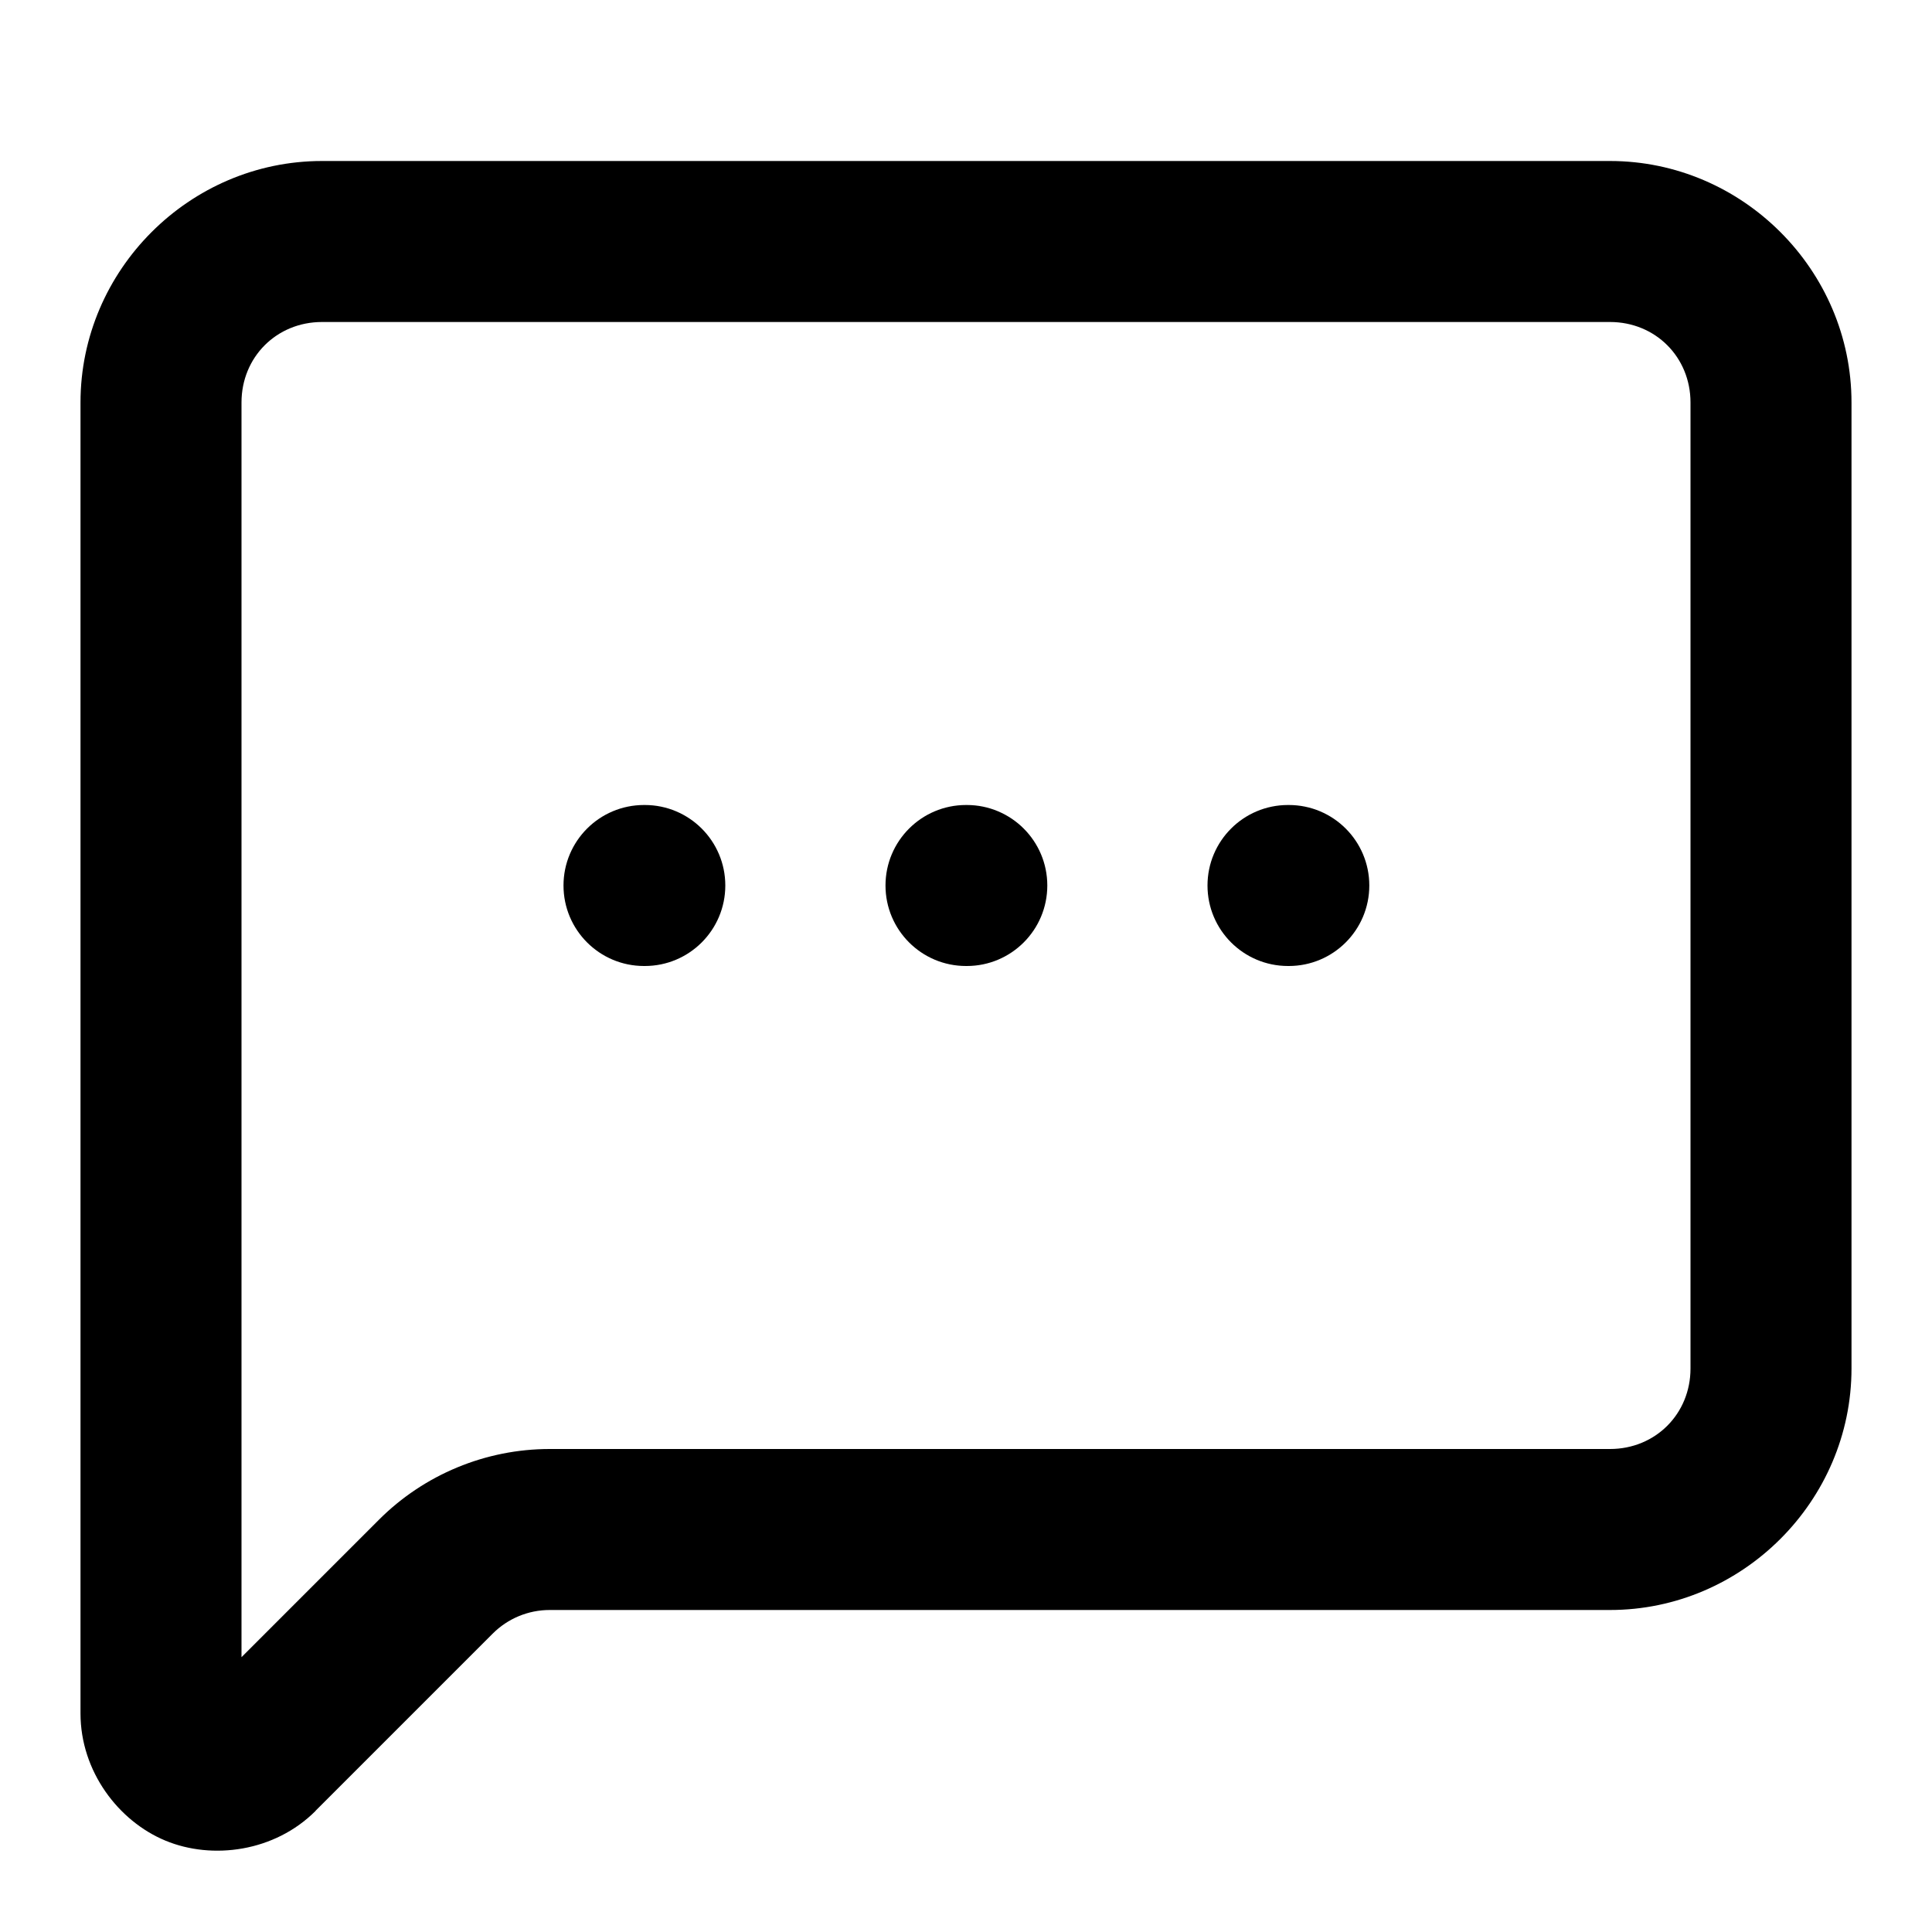
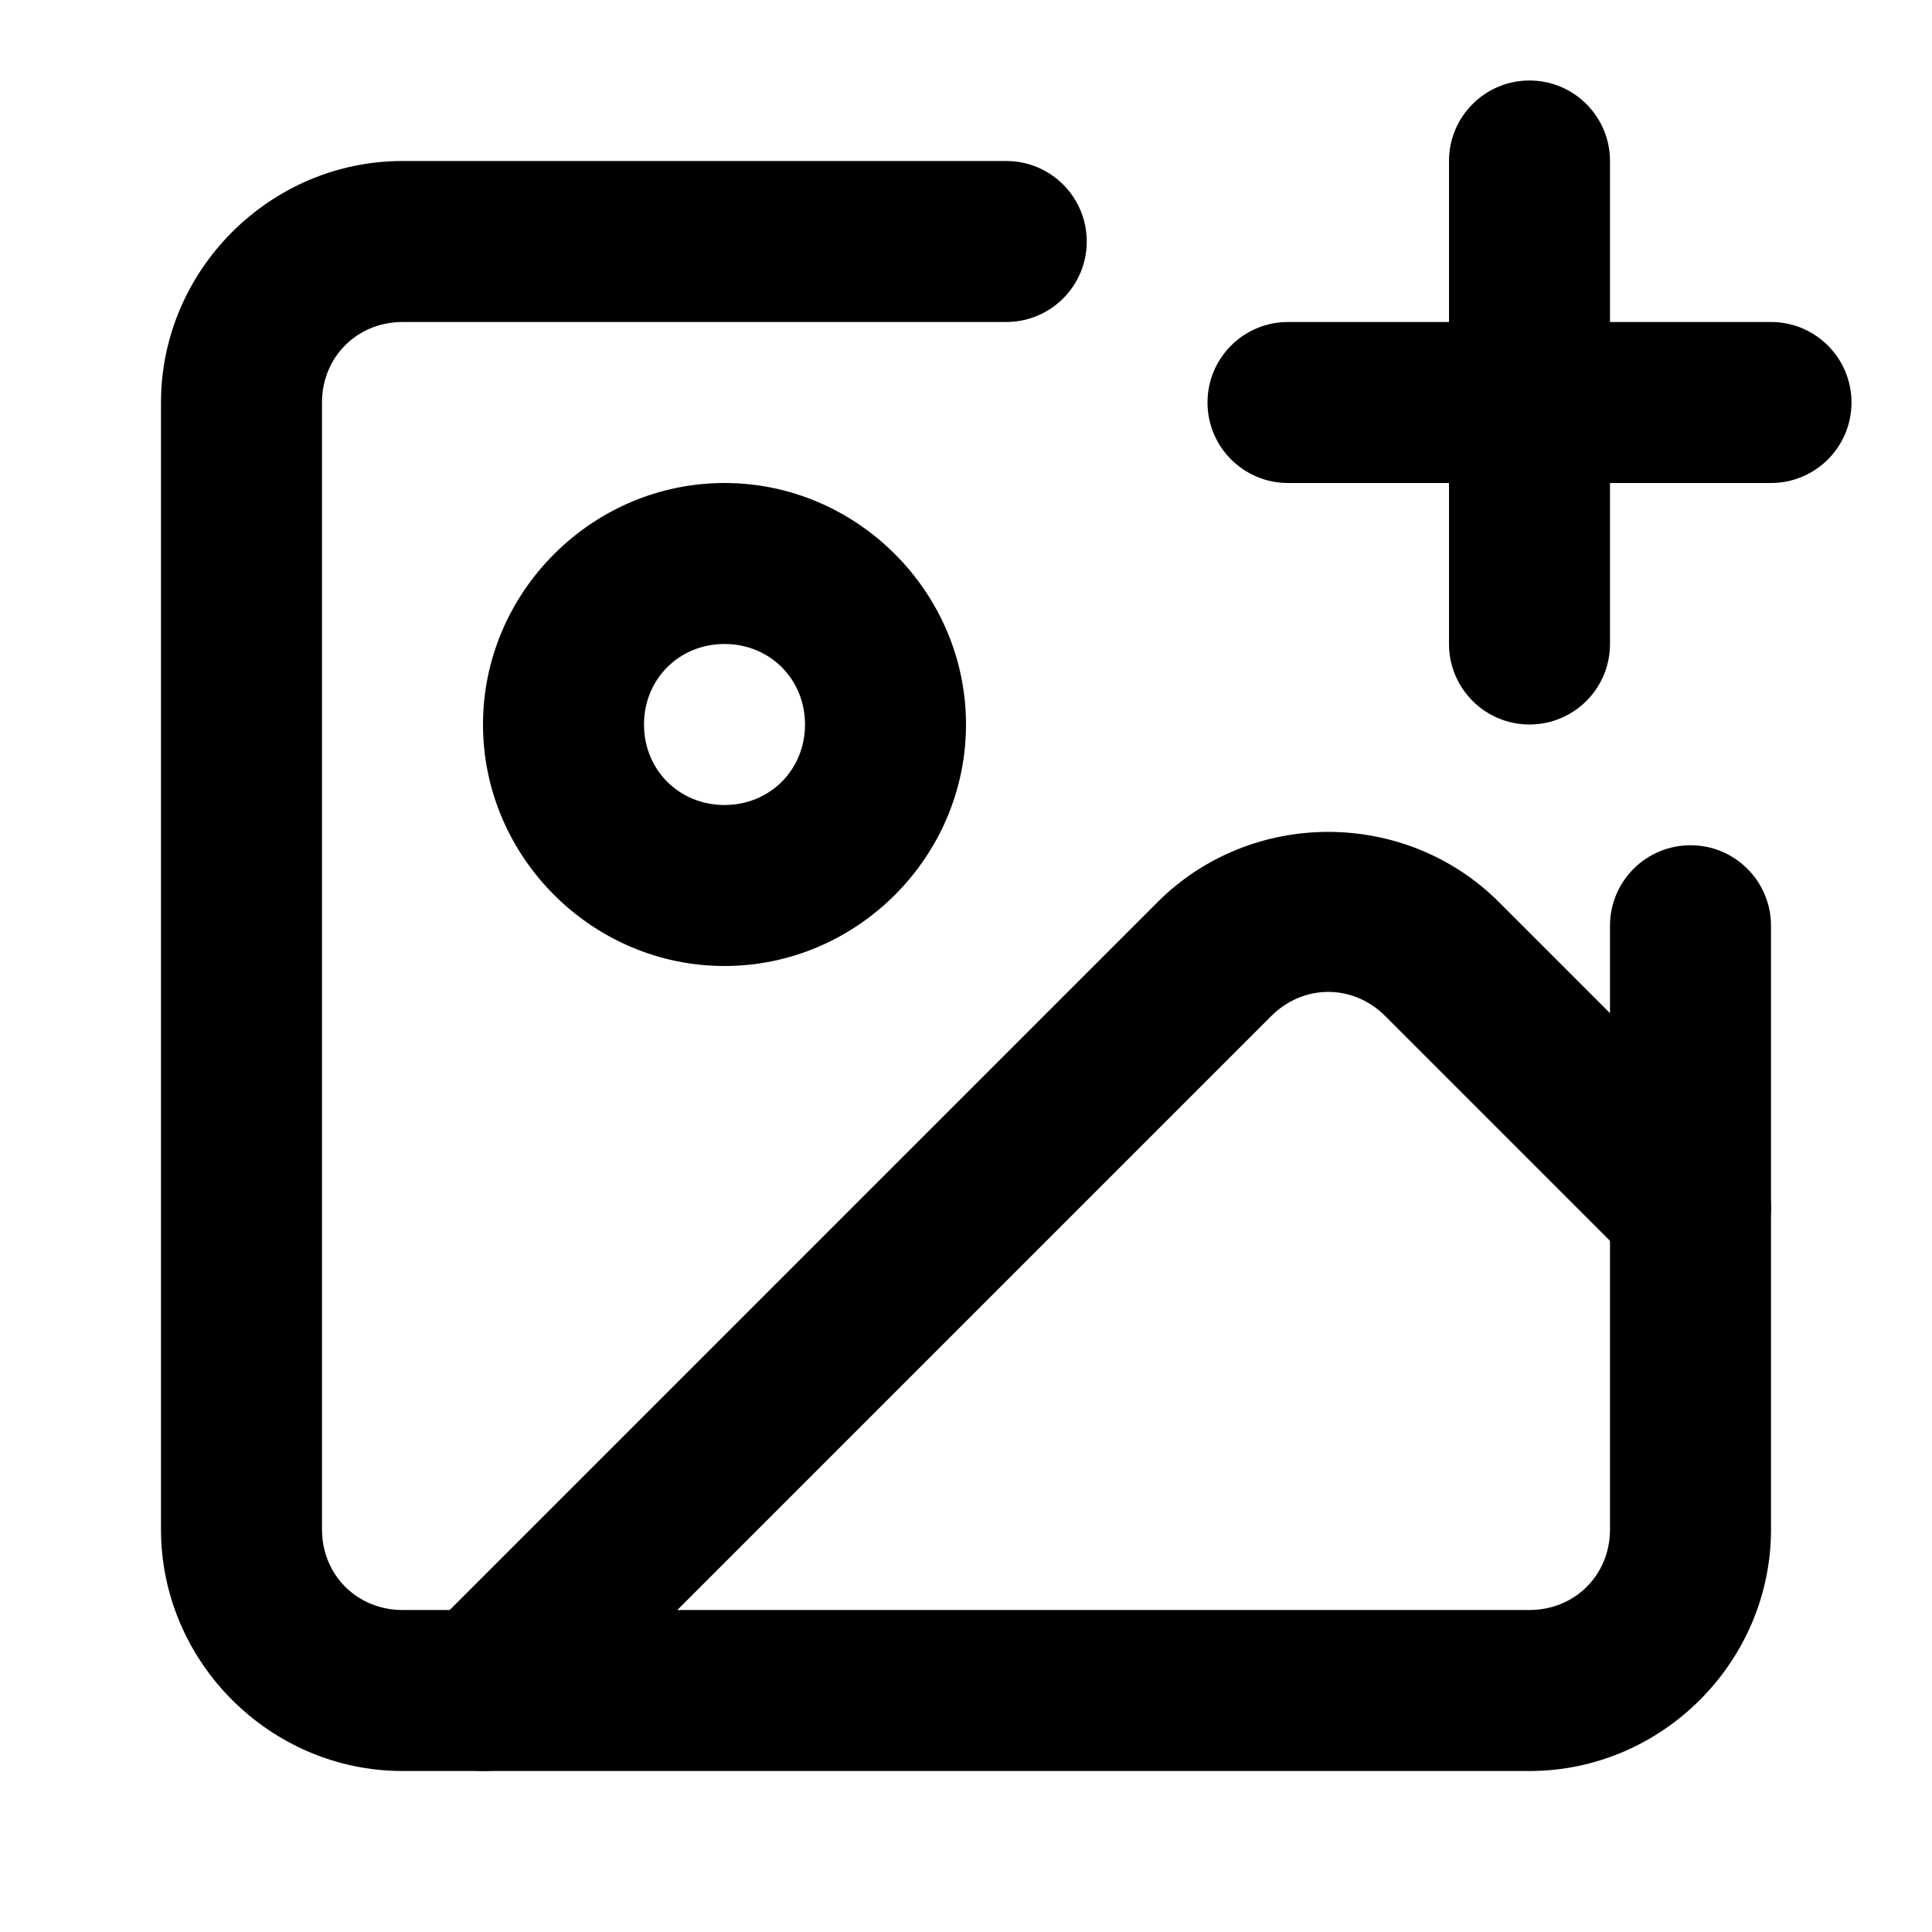
<svg xmlns="http://www.w3.org/2000/svg" width="24" height="24" viewBox="0 0 24 24" fill="none" stroke="currentColor" stroke-width="2" stroke-linecap="round" stroke-linejoin="round" version="1.1" id="svg4">
  <defs id="defs4" />
-   <path style="baseline-shift:baseline;display:inline;overflow:visible;vector-effect:none;fill:#000000;stroke:none;stroke-linecap:butt;stroke-linejoin:miter;enable-background:accumulate;stop-color:#000000;stop-opacity:1;opacity:1" d="M 4,2 C 2.355,2 1,3.355 1,5 v 16.285 c 9.28e-5,0.719 0.471,1.338 1.055,1.58 0.583,0.242 1.357,0.139 1.865,-0.369 a 1,1 0 0 0 0,-0.002 L 6.121,20.293 C 6.309,20.105 6.563,20 6.828,20 H 20 c 1.645,0 3,-1.355 3,-3 V 5 C 23,3.355 21.645,2 20,2 Z m 0,2 h 16 c 0.564,0 1,0.436 1,1 v 12 c 0,0.564 -0.436,1 -1,1 H 6.828 c -0.795,1.7e-4 -1.559,0.317 -2.121,0.879 L 3,20.586 V 5 C 3,4.436 3.436,4 4,4 Z" id="path1" />
-   <path style="baseline-shift:baseline;display:inline;overflow:visible;vector-effect:none;fill:#000000;stroke:none;stroke-linecap:butt;stroke-linejoin:miter;enable-background:accumulate;stop-color:#000000;stop-opacity:1;opacity:1" d="m 12,10 a 1,1 0 0 0 -1,1 1,1 0 0 0 1,1 h 0.01 a 1,1 0 0 0 1,-1 1,1 0 0 0 -1,-1 z" id="path2" />
-   <path style="baseline-shift:baseline;display:inline;overflow:visible;vector-effect:none;fill:#000000;stroke:none;stroke-linecap:butt;stroke-linejoin:miter;enable-background:accumulate;stop-color:#000000;stop-opacity:1;opacity:1" d="m 16,10 a 1,1 0 0 0 -1,1 1,1 0 0 0 1,1 h 0.01 a 1,1 0 0 0 1,-1 1,1 0 0 0 -1,-1 z" id="path3" />
-   <path style="baseline-shift:baseline;display:inline;overflow:visible;vector-effect:none;fill:#000000;stroke:none;stroke-linecap:butt;stroke-linejoin:miter;enable-background:accumulate;stop-color:#000000;stop-opacity:1;opacity:1" d="m 8,10 a 1,1 0 0 0 -1,1 1,1 0 0 0 1,1 h 0.01 a 1,1 0 0 0 1,-1 1,1 0 0 0 -1,-1 z" id="path4" />
+   <path style="baseline-shift:baseline;display:inline;overflow:visible;vector-effect:none;fill:#000000;stroke:none;stroke-linecap:butt;stroke-linejoin:miter;enable-background:accumulate;stop-color:#000000;stop-opacity:1;opacity:1" d="m 16,4 a 1,1 0 0 0 -1,1 1,1 0 0 0 1,1 h 6 A 1,1 0 0 0 23,5 1,1 0 0 0 22,4 Z" id="path1" />
+   <path style="baseline-shift:baseline;display:inline;overflow:visible;vector-effect:none;fill:#000000;stroke:none;stroke-linecap:butt;stroke-linejoin:miter;enable-background:accumulate;stop-color:#000000;stop-opacity:1;opacity:1" d="m 19,1 a 1,1 0 0 0 -1,1 v 6 a 1,1 0 0 0 1,1 1,1 0 0 0 1,-1 V 2 A 1,1 0 0 0 19,1 Z" id="path2" />
+   <path style="baseline-shift:baseline;display:inline;overflow:visible;vector-effect:none;fill:#000000;stroke:none;stroke-linecap:butt;stroke-linejoin:miter;enable-background:accumulate;stop-color:#000000;stop-opacity:1;opacity:1" d="M 5,2 C 3.355,2 2,3.355 2,5 v 14 c 0,1.645 1.355,3 3,3 h 14 c 1.645,0 3,-1.355 3,-3 v -7.5 a 1,1 0 0 0 -1,-1 1,1 0 0 0 -1,1 V 19 c 0,0.564 -0.436,1 -1,1 H 5 C 4.436,20 4,19.564 4,19 V 5 C 4,4.436 4.436,4 5,4 h 7.5 a 1,1 0 0 0 1,-1 1,1 0 0 0 -1,-1 z" id="path3" />
+   <path style="baseline-shift:baseline;display:inline;overflow:visible;vector-effect:none;fill:#000000;stroke:none;stroke-linecap:butt;stroke-linejoin:miter;enable-background:accumulate;stop-color:#000000;stop-opacity:1;opacity:1" d="m 16.5,10.334 c -0.77,0 -1.54,0.292 -2.121,0.873 l -9.086,9.086 a 1,1 0 0 0 0,1.414 1,1 0 0 0 1.414,0 l 9.086,-9.086 c 0.399,-0.399 1.015,-0.399 1.414,0 l 3.086,3.086 a 1,1 0 0 0 1.414,0 1,1 0 0 0 0,-1.414 L 18.621,11.207 C 18.04,10.626 17.27,10.334 16.5,10.334 Z" id="path4" />
+   <path style="baseline-shift:baseline;display:inline;overflow:visible;vector-effect:none;fill:#000000;stroke:none;stroke-linecap:butt;stroke-linejoin:miter;enable-background:accumulate;stop-color:#000000;stop-opacity:1;opacity:1" d="M 9,6 C 7.355,6 6,7.355 6,9 c 0,1.645 1.355,3 3,3 1.645,0 3,-1.355 3,-3 C 12,7.355 10.645,6 9,6 Z m 0,2 c 0.564,0 1,0.436 1,1 0,0.564 -0.436,1 -1,1 C 8.436,10 8,9.564 8,9 8,8.436 8.436,8 9,8 Z" id="circle4" />
</svg>
